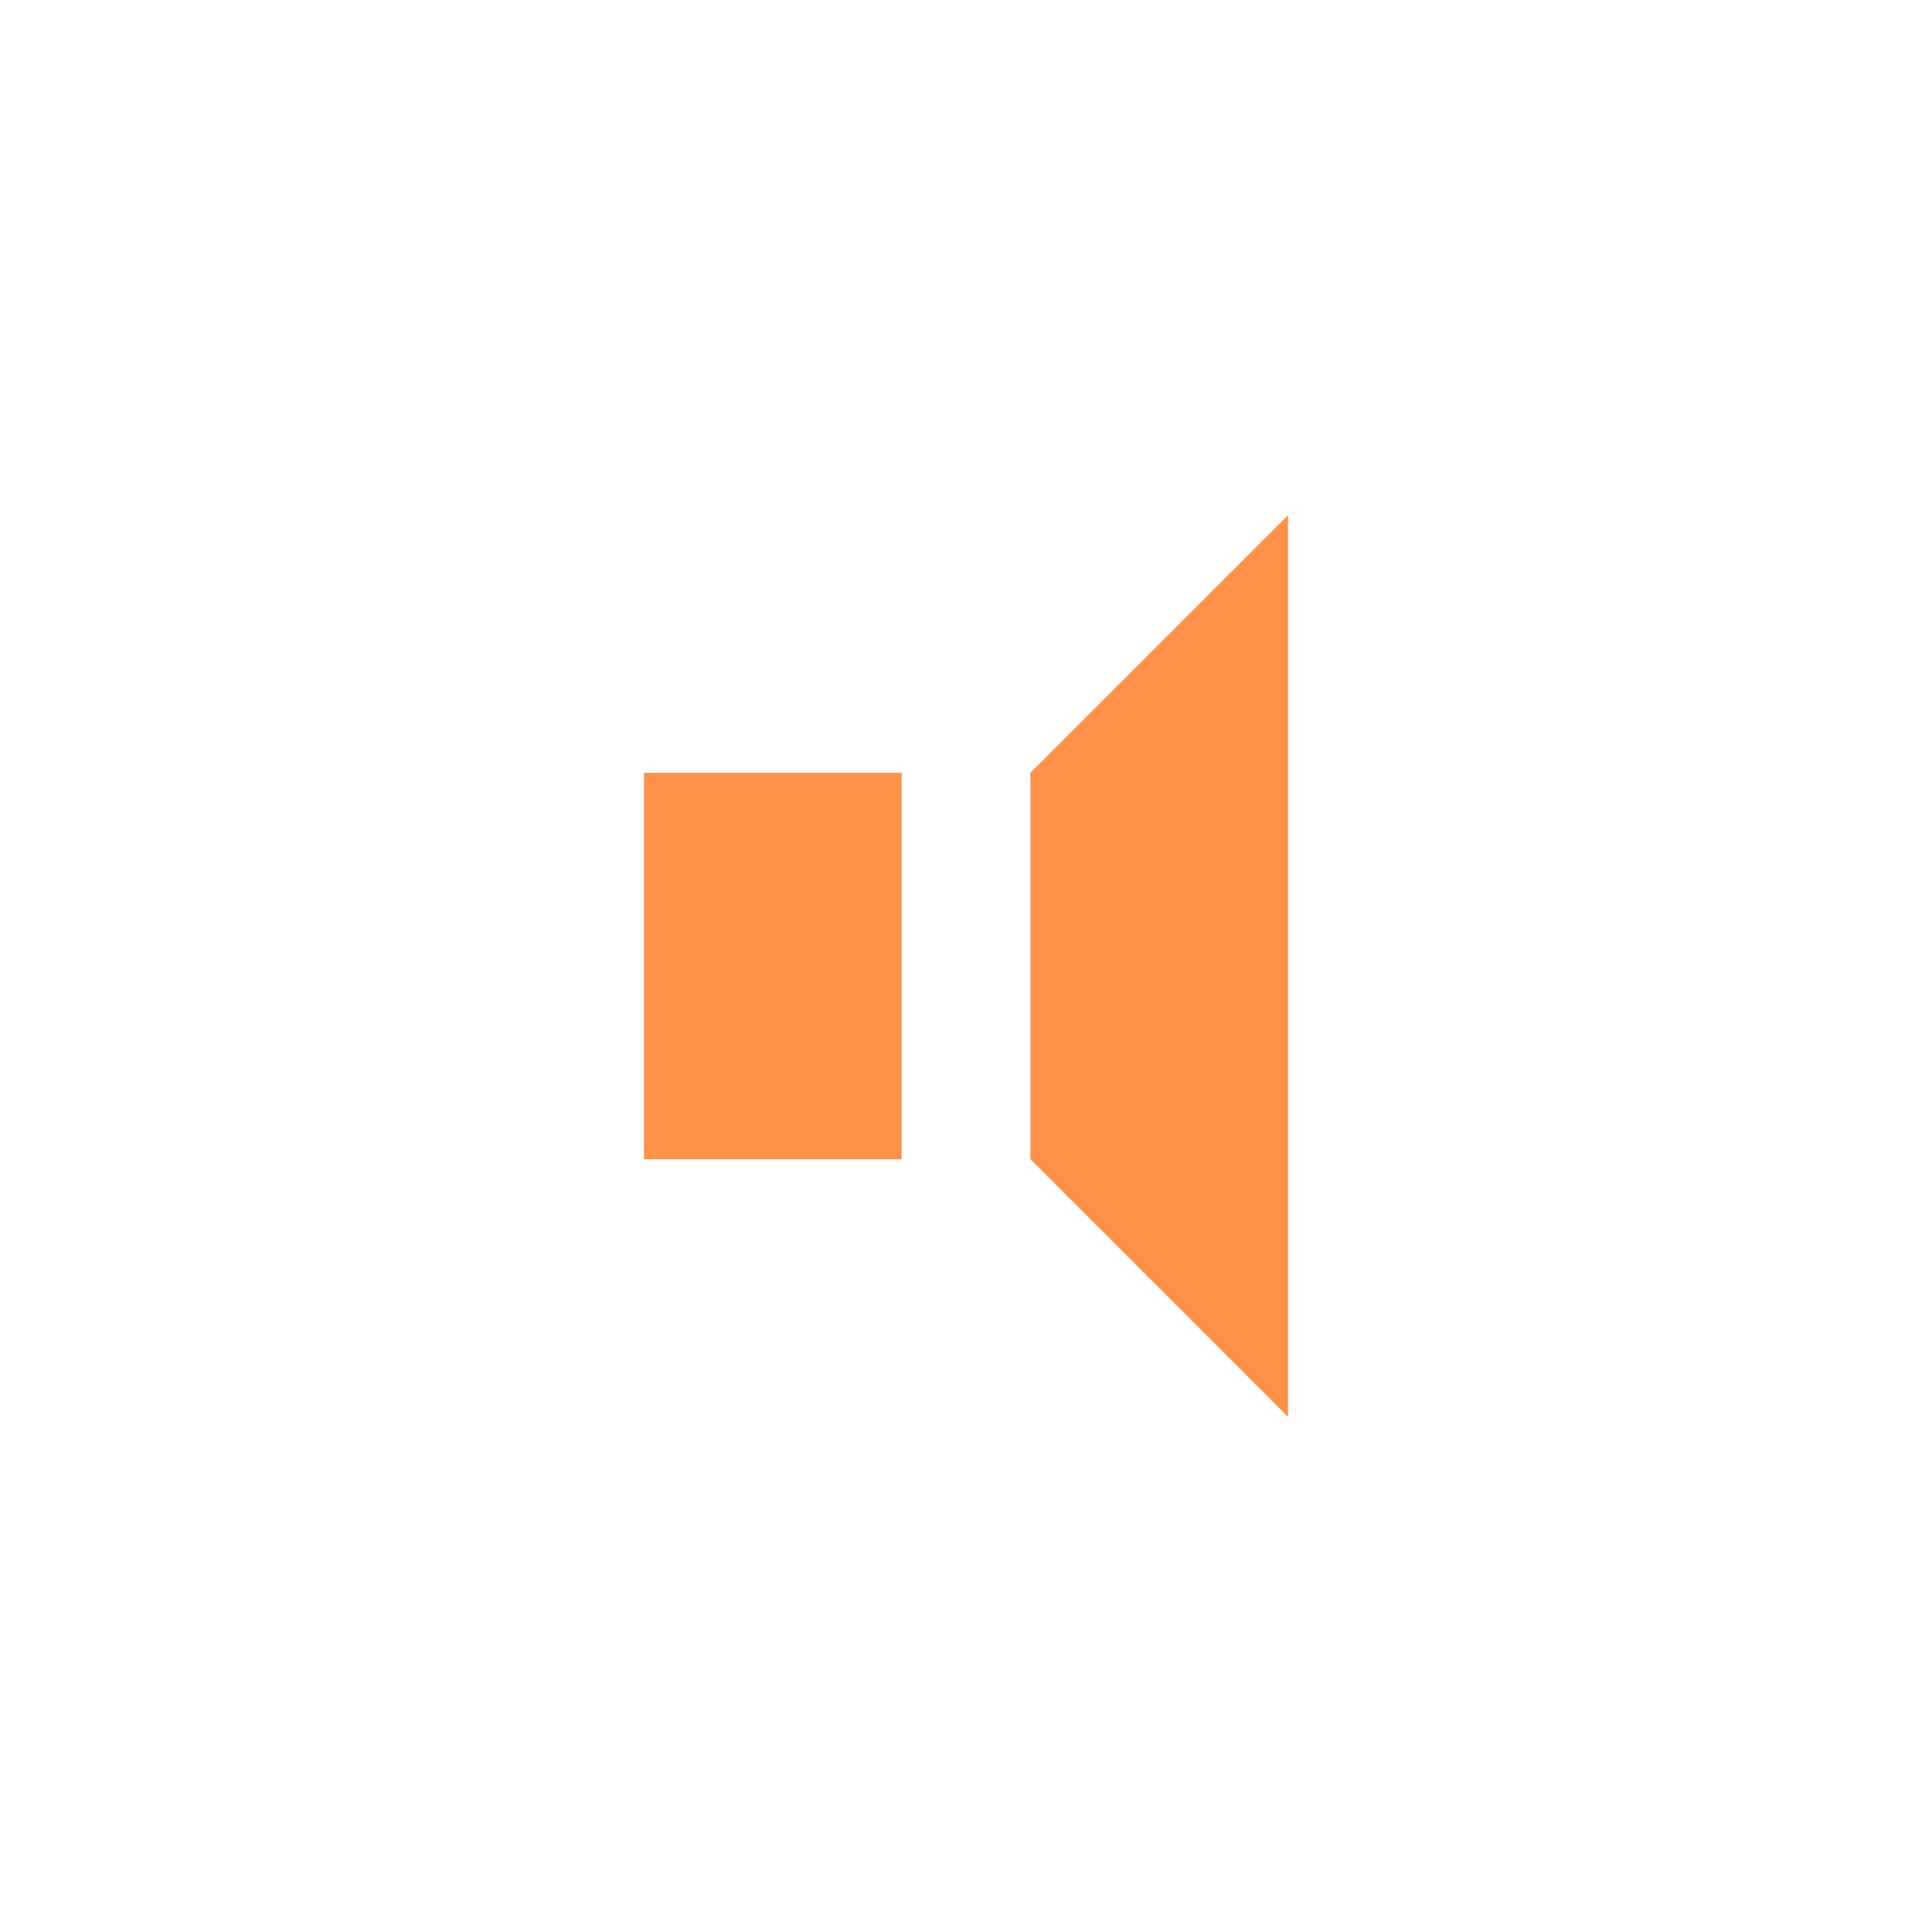
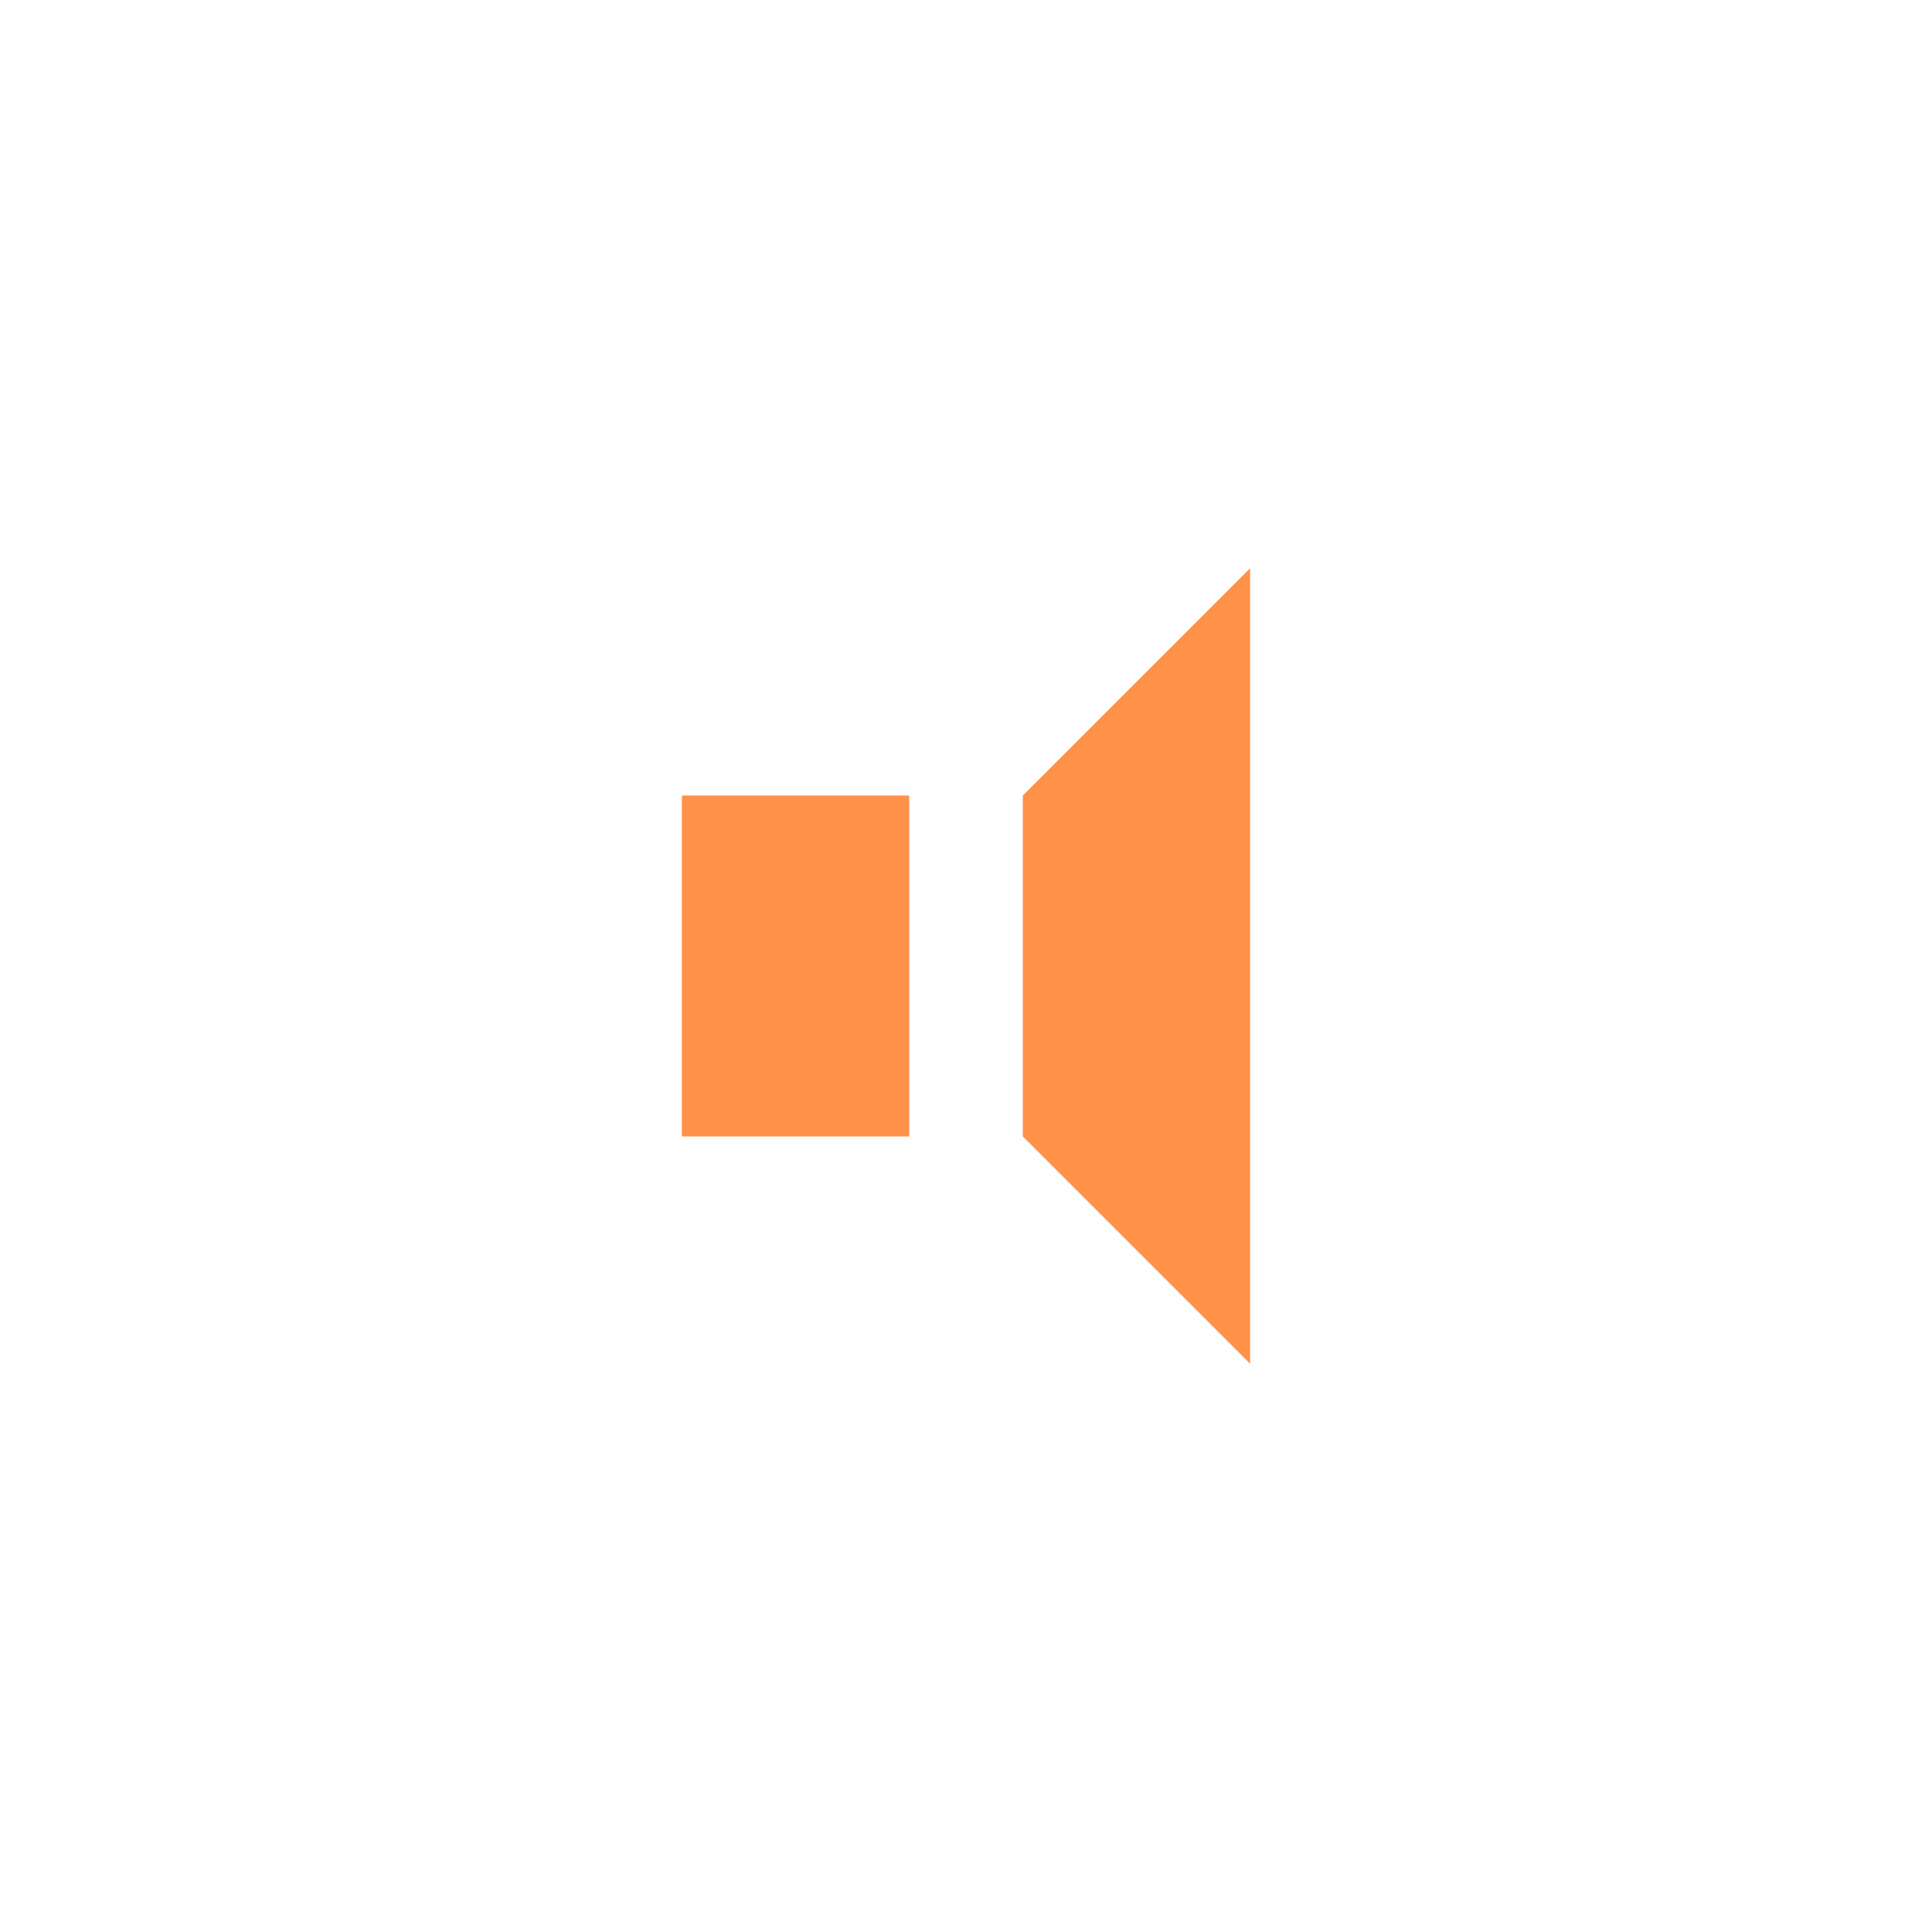
- <svg xmlns="http://www.w3.org/2000/svg" version="1.1" viewBox="0 0 15 15">
-   <g transform="translate(377 -500.4)" display="none">
-     <path d="m-372 504.4 5 3.5-5 3.5z" fill-rule="evenodd" fill="#ff9148" />
+ <svg xmlns="http://www.w3.org/2000/svg" height="100%" width="100%" version="1.1" viewBox="0 0 17 17">
+   <g transform="translate(377,-498.4)" display="none">
+     <path fill-rule="evenodd" fill="#ff9148" d="m-372,504.4,5,3.5-5,3.5z" />
  </g>
-   <g display="none" fill="#ff9148">
-     <rect style="color-rendering:auto;color:#000000;isolation:auto;mix-blend-mode:normal;shape-rendering:auto;solid-color:#000000;image-rendering:auto" height="7" width="2" display="inline" y="4" x="5" />
-     <rect style="color-rendering:auto;color:#000000;isolation:auto;mix-blend-mode:normal;shape-rendering:auto;solid-color:#000000;image-rendering:auto" height="7" width="2" display="inline" y="4" x="8" />
+   <g transform="translate(0,2)" fill="#ff9148" display="none">
+     <rect style="color:#000000;" height="7" width="2" y="4" x="5" display="inline" />
+     <rect style="color:#000000;" height="7" width="2" y="4" x="8" display="inline" />
  </g>
-   <g display="none" fill="#ff9148">
-     <path d="m10 4-5 3.5 5 3.5z" fill-rule="evenodd" />
-     <rect style="color-rendering:auto;color:#000000;isolation:auto;mix-blend-mode:normal;shape-rendering:auto;solid-color:#000000;image-rendering:auto" height="7" width="2" display="inline" y="4" x="5" />
+   <g transform="translate(0,2)" fill="#ff9148" display="none">
+     <path fill-rule="evenodd" d="M10,4,5,7.5,10,11z" />
+     <rect style="color:#000000;" height="7" width="2" y="4" x="5" display="inline" />
  </g>
-   <g display="none" fill="#ff9148">
-     <path d="m5 4 5 3.5-5 3.5z" fill-rule="evenodd" />
-     <rect style="color-rendering:auto;color:#000000;isolation:auto;mix-blend-mode:normal;shape-rendering:auto;solid-color:#000000;image-rendering:auto" height="7" width="2" display="inline" y="4" x="8" />
+   <g transform="translate(0,2)" fill="#ff9148" display="none">
+     <path fill-rule="evenodd" d="M5,4,10,7.5,5,11z" />
+     <rect style="color:#000000;" height="7" width="2" y="4" x="8" display="inline" />
  </g>
-   <g display="none" fill="#ff9148">
-     <rect style="color-rendering:auto;color:#000000;isolation:auto;mix-blend-mode:normal;shape-rendering:auto;solid-color:#000000;image-rendering:auto" height="5" width="5" display="inline" y="5" x="5" />
-     <path style="color-rendering:auto;color:#000000;isolation:auto;mix-blend-mode:normal;shape-rendering:auto;solid-color:#000000;image-rendering:auto" d="m5 3h-2v2h1v-1h1z" display="inline" />
-     <path style="color-rendering:auto;color:#000000;isolation:auto;mix-blend-mode:normal;shape-rendering:auto;solid-color:#000000;image-rendering:auto" d="m12 5v-2h-2v1h1v1z" display="inline" />
-     <path style="color-rendering:auto;color:#000000;isolation:auto;mix-blend-mode:normal;shape-rendering:auto;solid-color:#000000;image-rendering:auto" d="m10 12h2v-2h-1v1h-1z" display="inline" />
-     <path style="color-rendering:auto;color:#000000;isolation:auto;mix-blend-mode:normal;shape-rendering:auto;solid-color:#000000;image-rendering:auto" d="m3 10v2h2v-1h-1v-1z" display="inline" />
+   <g transform="translate(0,2)" fill="#ff9148" display="none">
+     <rect style="color:#000000;" height="5" width="5" y="5" x="5" display="inline" />
+     <path style="color:#000000;" d="M5,3h-2v2h1v-1h1z" display="inline" />
+     <path style="color:#000000;" d="M12,5v-2h-2v1h1v1z" display="inline" />
+     <path style="color:#000000;" d="m10,12h2v-2h-1v1h-1z" display="inline" />
+     <path style="color:#000000;" d="m3,10v2h2v-1h-1v-1z" display="inline" />
  </g>
-   <g fill="#ff9148">
-     <rect style="color-rendering:auto;color:#000000;isolation:auto;mix-blend-mode:normal;shape-rendering:auto;solid-color:#000000;image-rendering:auto" height="3" width="2" y="6" x="5" />
-     <path style="color-rendering:auto;color:#000000;isolation:auto;mix-blend-mode:normal;shape-rendering:auto;solid-color:#000000;image-rendering:auto" d="m8 6 2-2v7l-2-2z" />
+   <g fill="#ff9148" transform="translate(1,1)">
+     <rect style="color:#000000;" height="3" width="2" y="6" x="5" />
+     <path style="color:#000000;" d="m8,6,2-2v7l-2-2z" />
  </g>
</svg>
